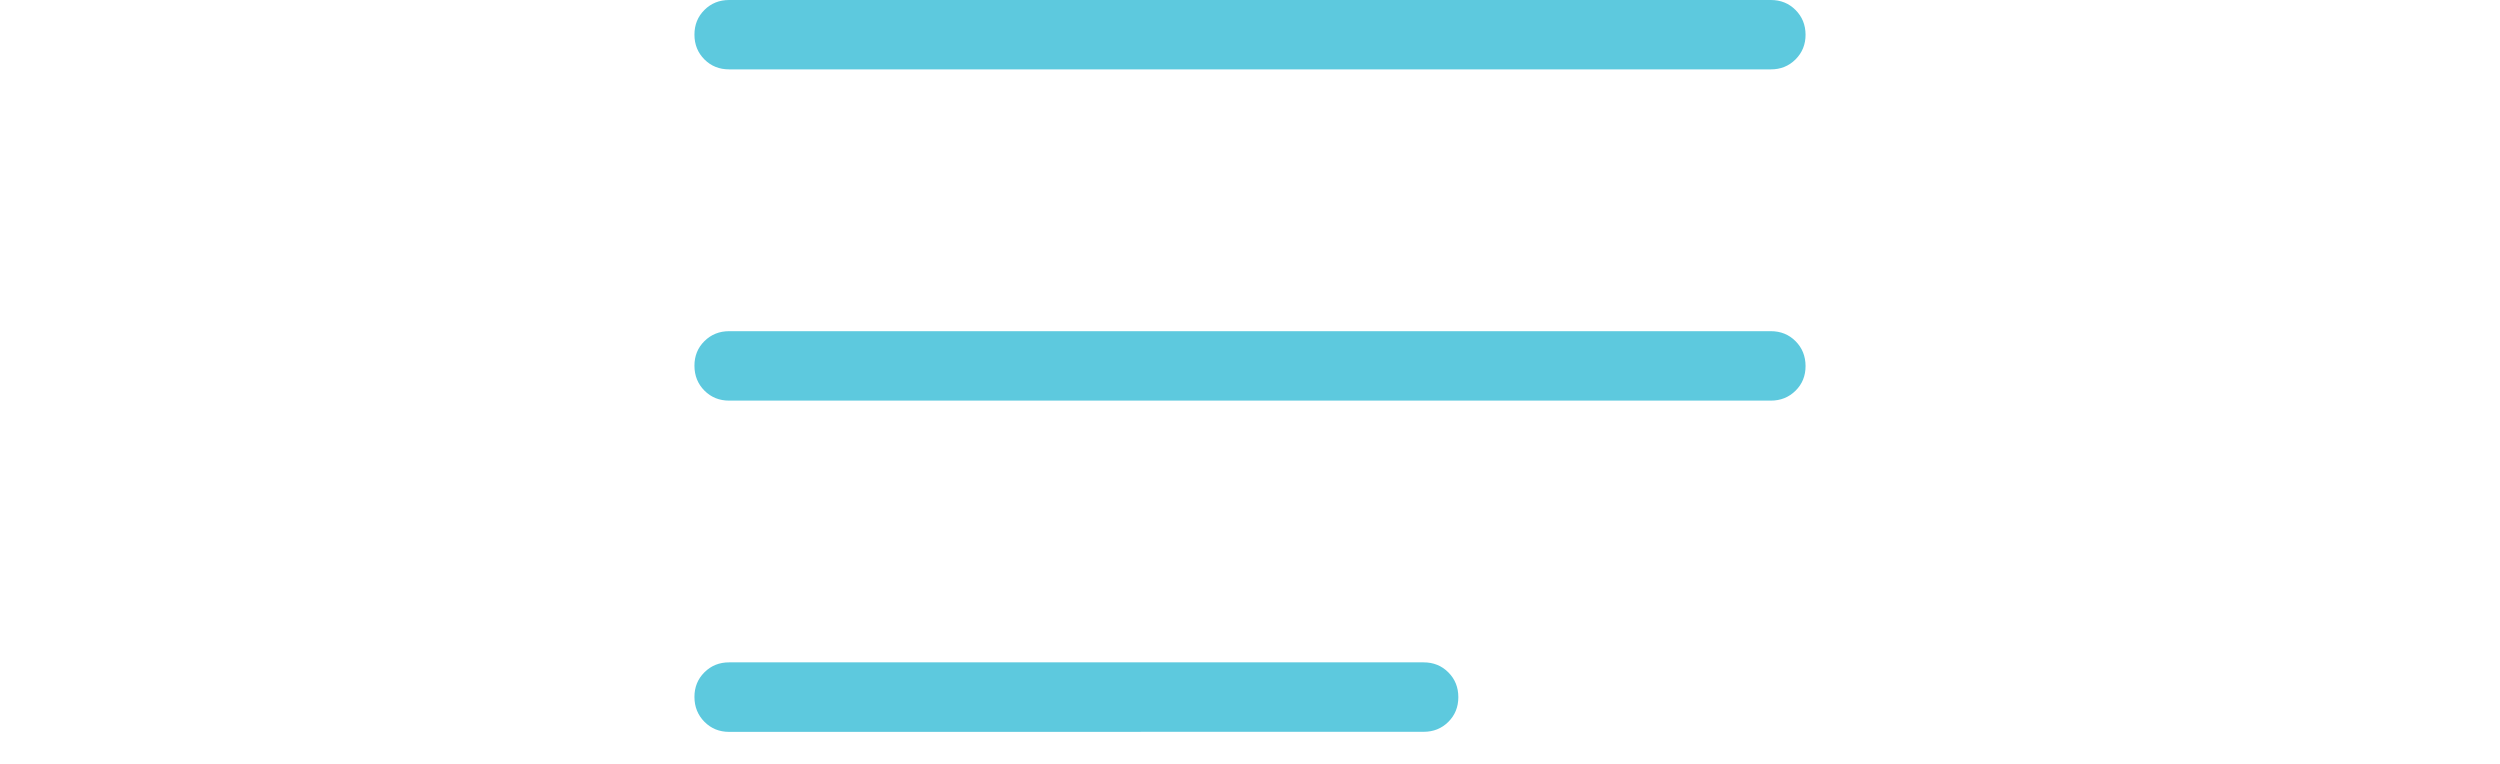
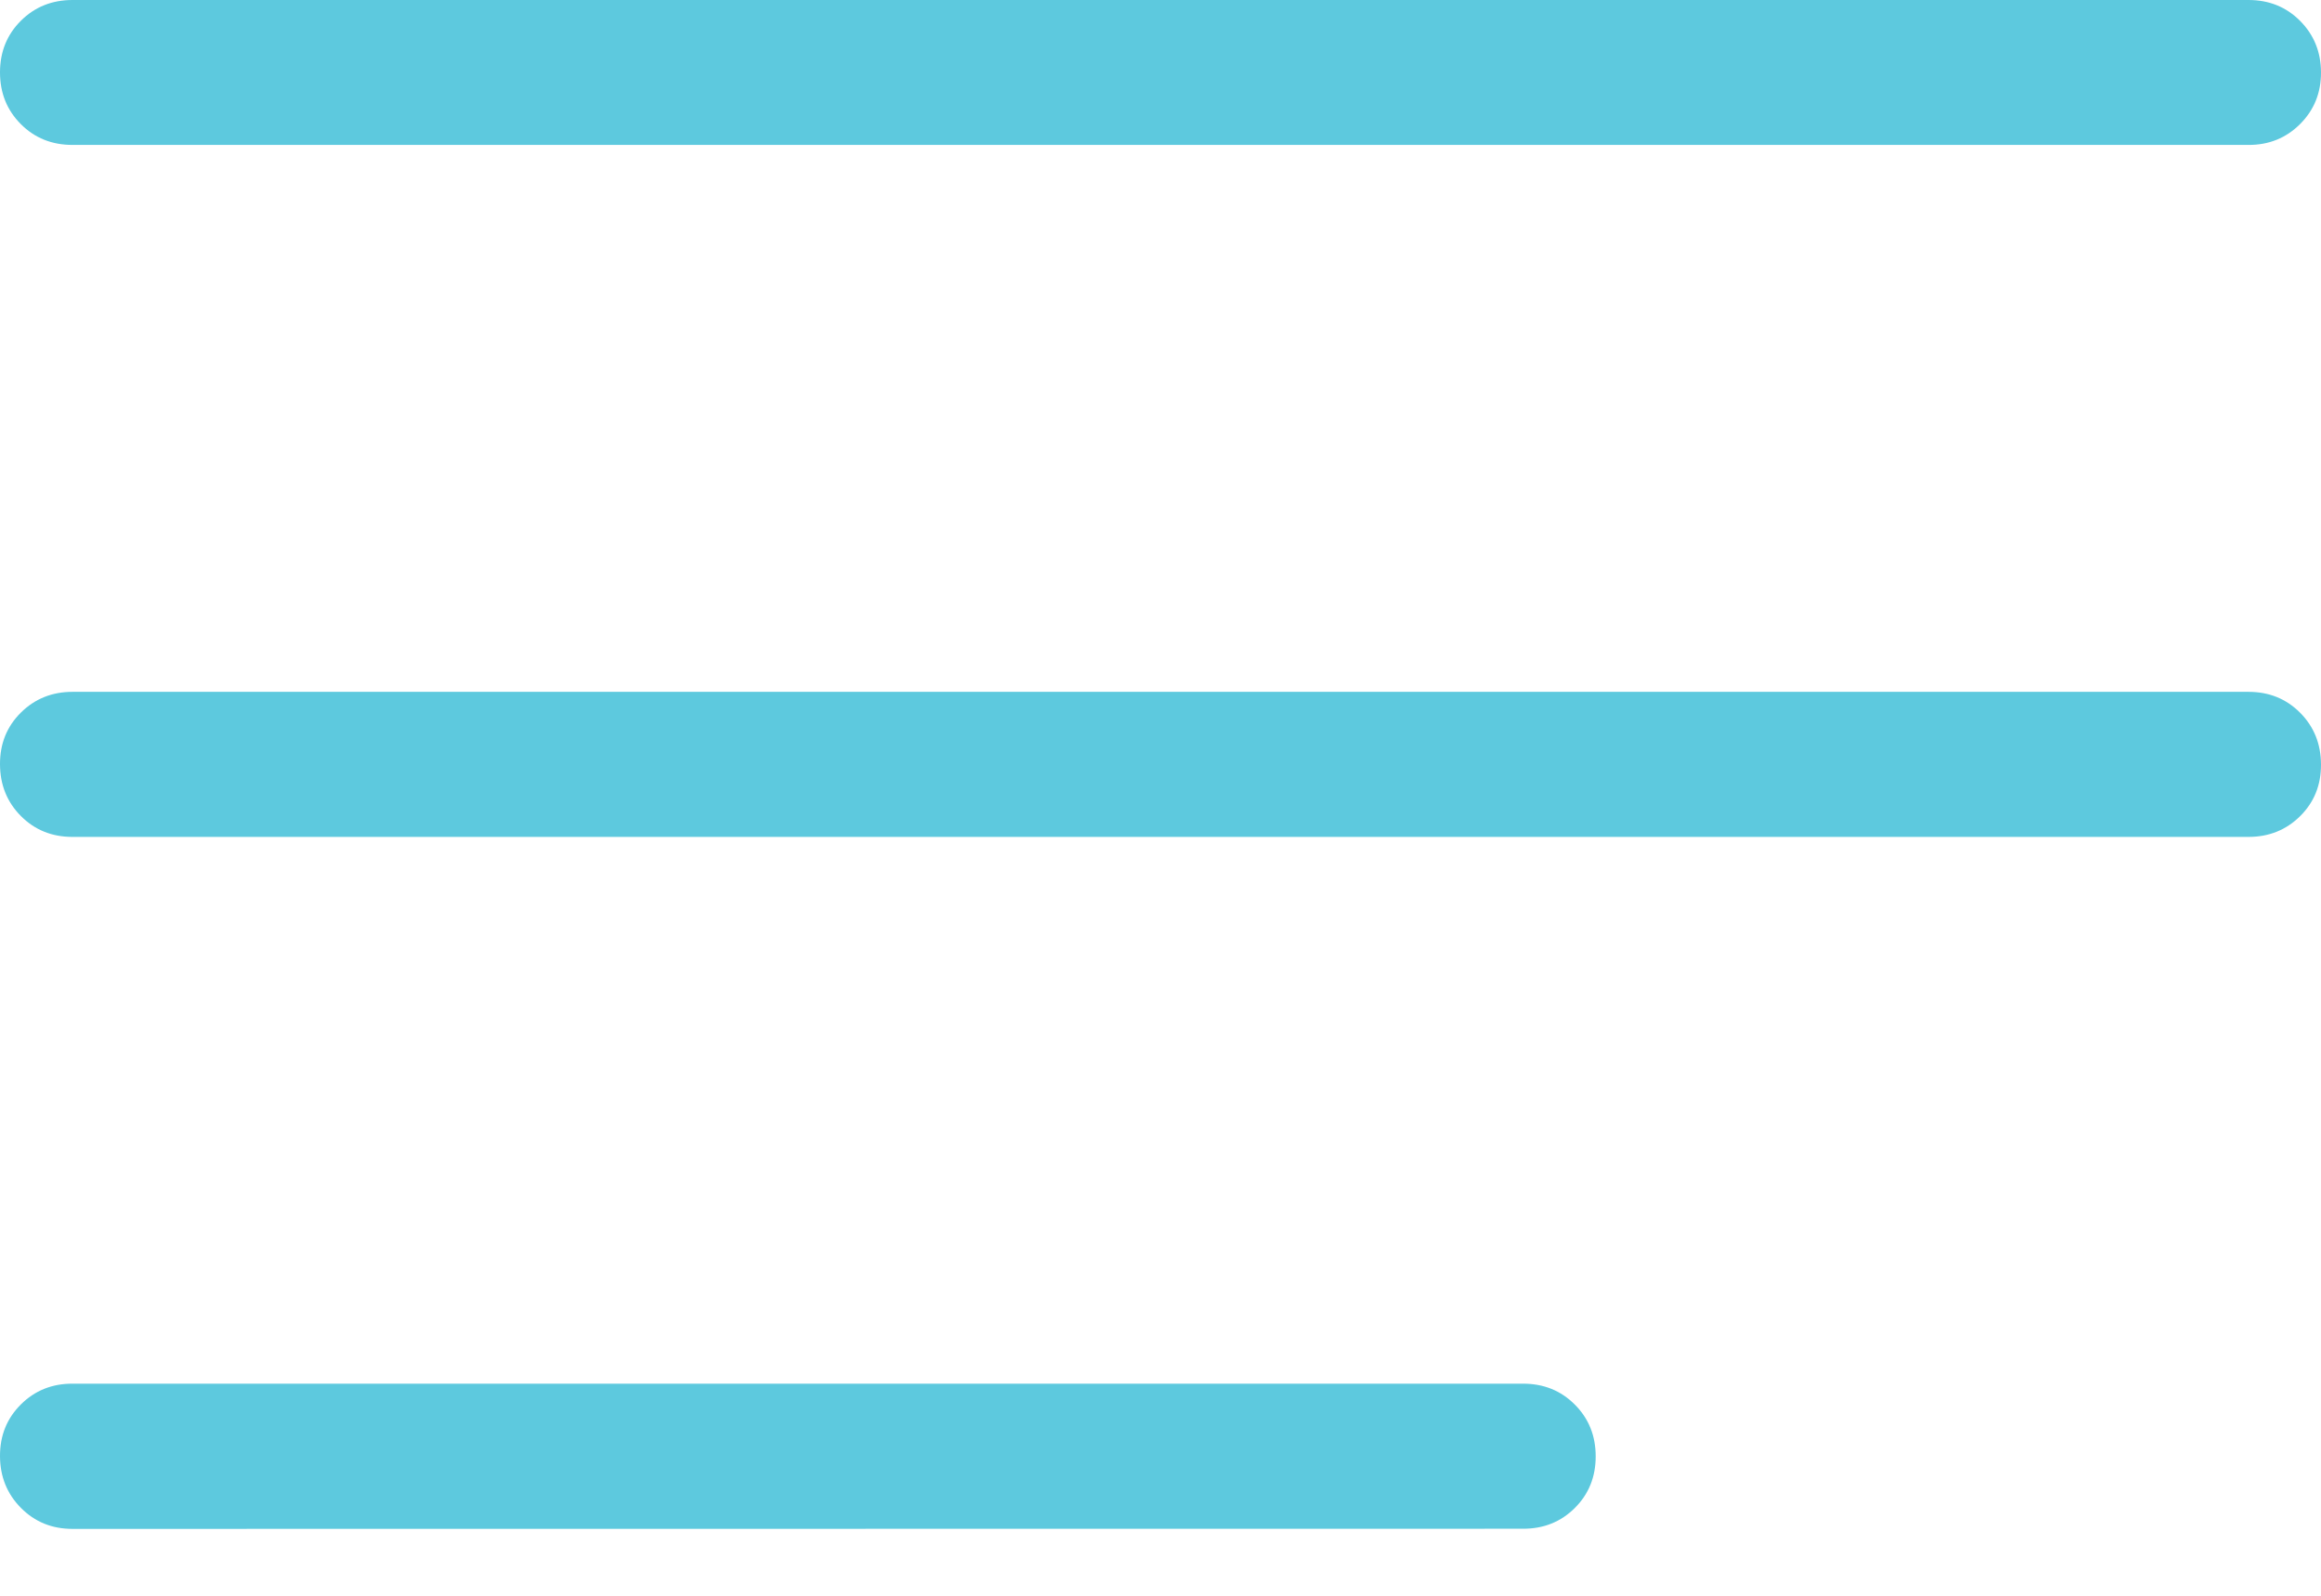
- <svg xmlns="http://www.w3.org/2000/svg" width="72" height="22" viewBox="0 0 72 22" fill="none">
-   <path d="M21 21.078C20.716 21.078 20.479 20.981 20.288 20.788C20.097 20.595 20.001 20.357 20 20.074C19.999 19.791 20.095 19.554 20.288 19.362C20.481 19.17 20.719 19.075 21 19.076H41C41.284 19.076 41.521 19.172 41.712 19.364C41.904 19.556 42 19.794 42 20.078C42 20.362 41.904 20.599 41.712 20.79C41.52 20.981 41.283 21.076 41 21.076L21 21.078ZM21 11.538C20.716 11.538 20.479 11.442 20.288 11.25C20.097 11.058 20.001 10.82 20 10.536C19.999 10.252 20.095 10.015 20.288 9.824C20.481 9.633 20.719 9.538 21 9.538H51C51.284 9.538 51.521 9.634 51.712 9.826C51.903 10.018 51.999 10.256 52 10.54C52.001 10.824 51.905 11.061 51.712 11.252C51.519 11.443 51.281 11.538 51 11.538H21ZM21 1.998C20.716 1.998 20.479 1.903 20.288 1.712C20.096 1.52 20 1.282 20 0.998C20 0.714 20.096 0.477 20.288 0.286C20.48 0.095 20.717 0 21 0H51C51.284 0 51.521 0.096 51.712 0.288C51.903 0.48 51.999 0.717 52 0.998C52.001 1.279 51.905 1.517 51.712 1.71C51.519 1.903 51.281 1.999 51 1.998H21Z" fill="#5DC9DE" />
+ <svg xmlns="http://www.w3.org/2000/svg" width="32" height="22" viewBox="0 0 32 22" fill="none">
+   <path d="M1 21.078C0.716 21.078 0.479 20.981 0.288 20.788C0.097 20.595 0.001 20.357 1.36986e-05 20.074C-0.001 19.791 0.095 19.554 0.288 19.362C0.481 19.17 0.719 19.075 1 19.076H21C21.284 19.076 21.521 19.172 21.712 19.364C21.904 19.556 22 19.794 22 20.078C22 20.362 21.904 20.599 21.712 20.79C21.52 20.981 21.283 21.076 21 21.076L1 21.078ZM1 11.538C0.716 11.538 0.479 11.442 0.288 11.25C0.097 11.058 0.001 10.82 1.36986e-05 10.536C-0.001 10.252 0.095 10.015 0.288 9.824C0.481 9.633 0.719 9.538 1 9.538H31C31.284 9.538 31.521 9.634 31.712 9.826C31.903 10.018 31.999 10.256 32 10.54C32.001 10.824 31.905 11.061 31.712 11.252C31.519 11.443 31.281 11.538 31 11.538H1ZM1 1.998C0.716 1.998 0.479 1.903 0.288 1.712C0.096 1.52 1.36986e-05 1.282 1.36986e-05 0.998C1.36986e-05 0.714 0.096 0.477 0.288 0.286C0.48 0.095 0.717 0 1 0H31C31.284 0 31.521 0.096 31.712 0.288C31.903 0.48 31.999 0.717 32 0.998C32.001 1.279 31.905 1.517 31.712 1.71C31.519 1.903 31.281 1.999 31 1.998H1Z" fill="#5DC9DE" />
</svg>
